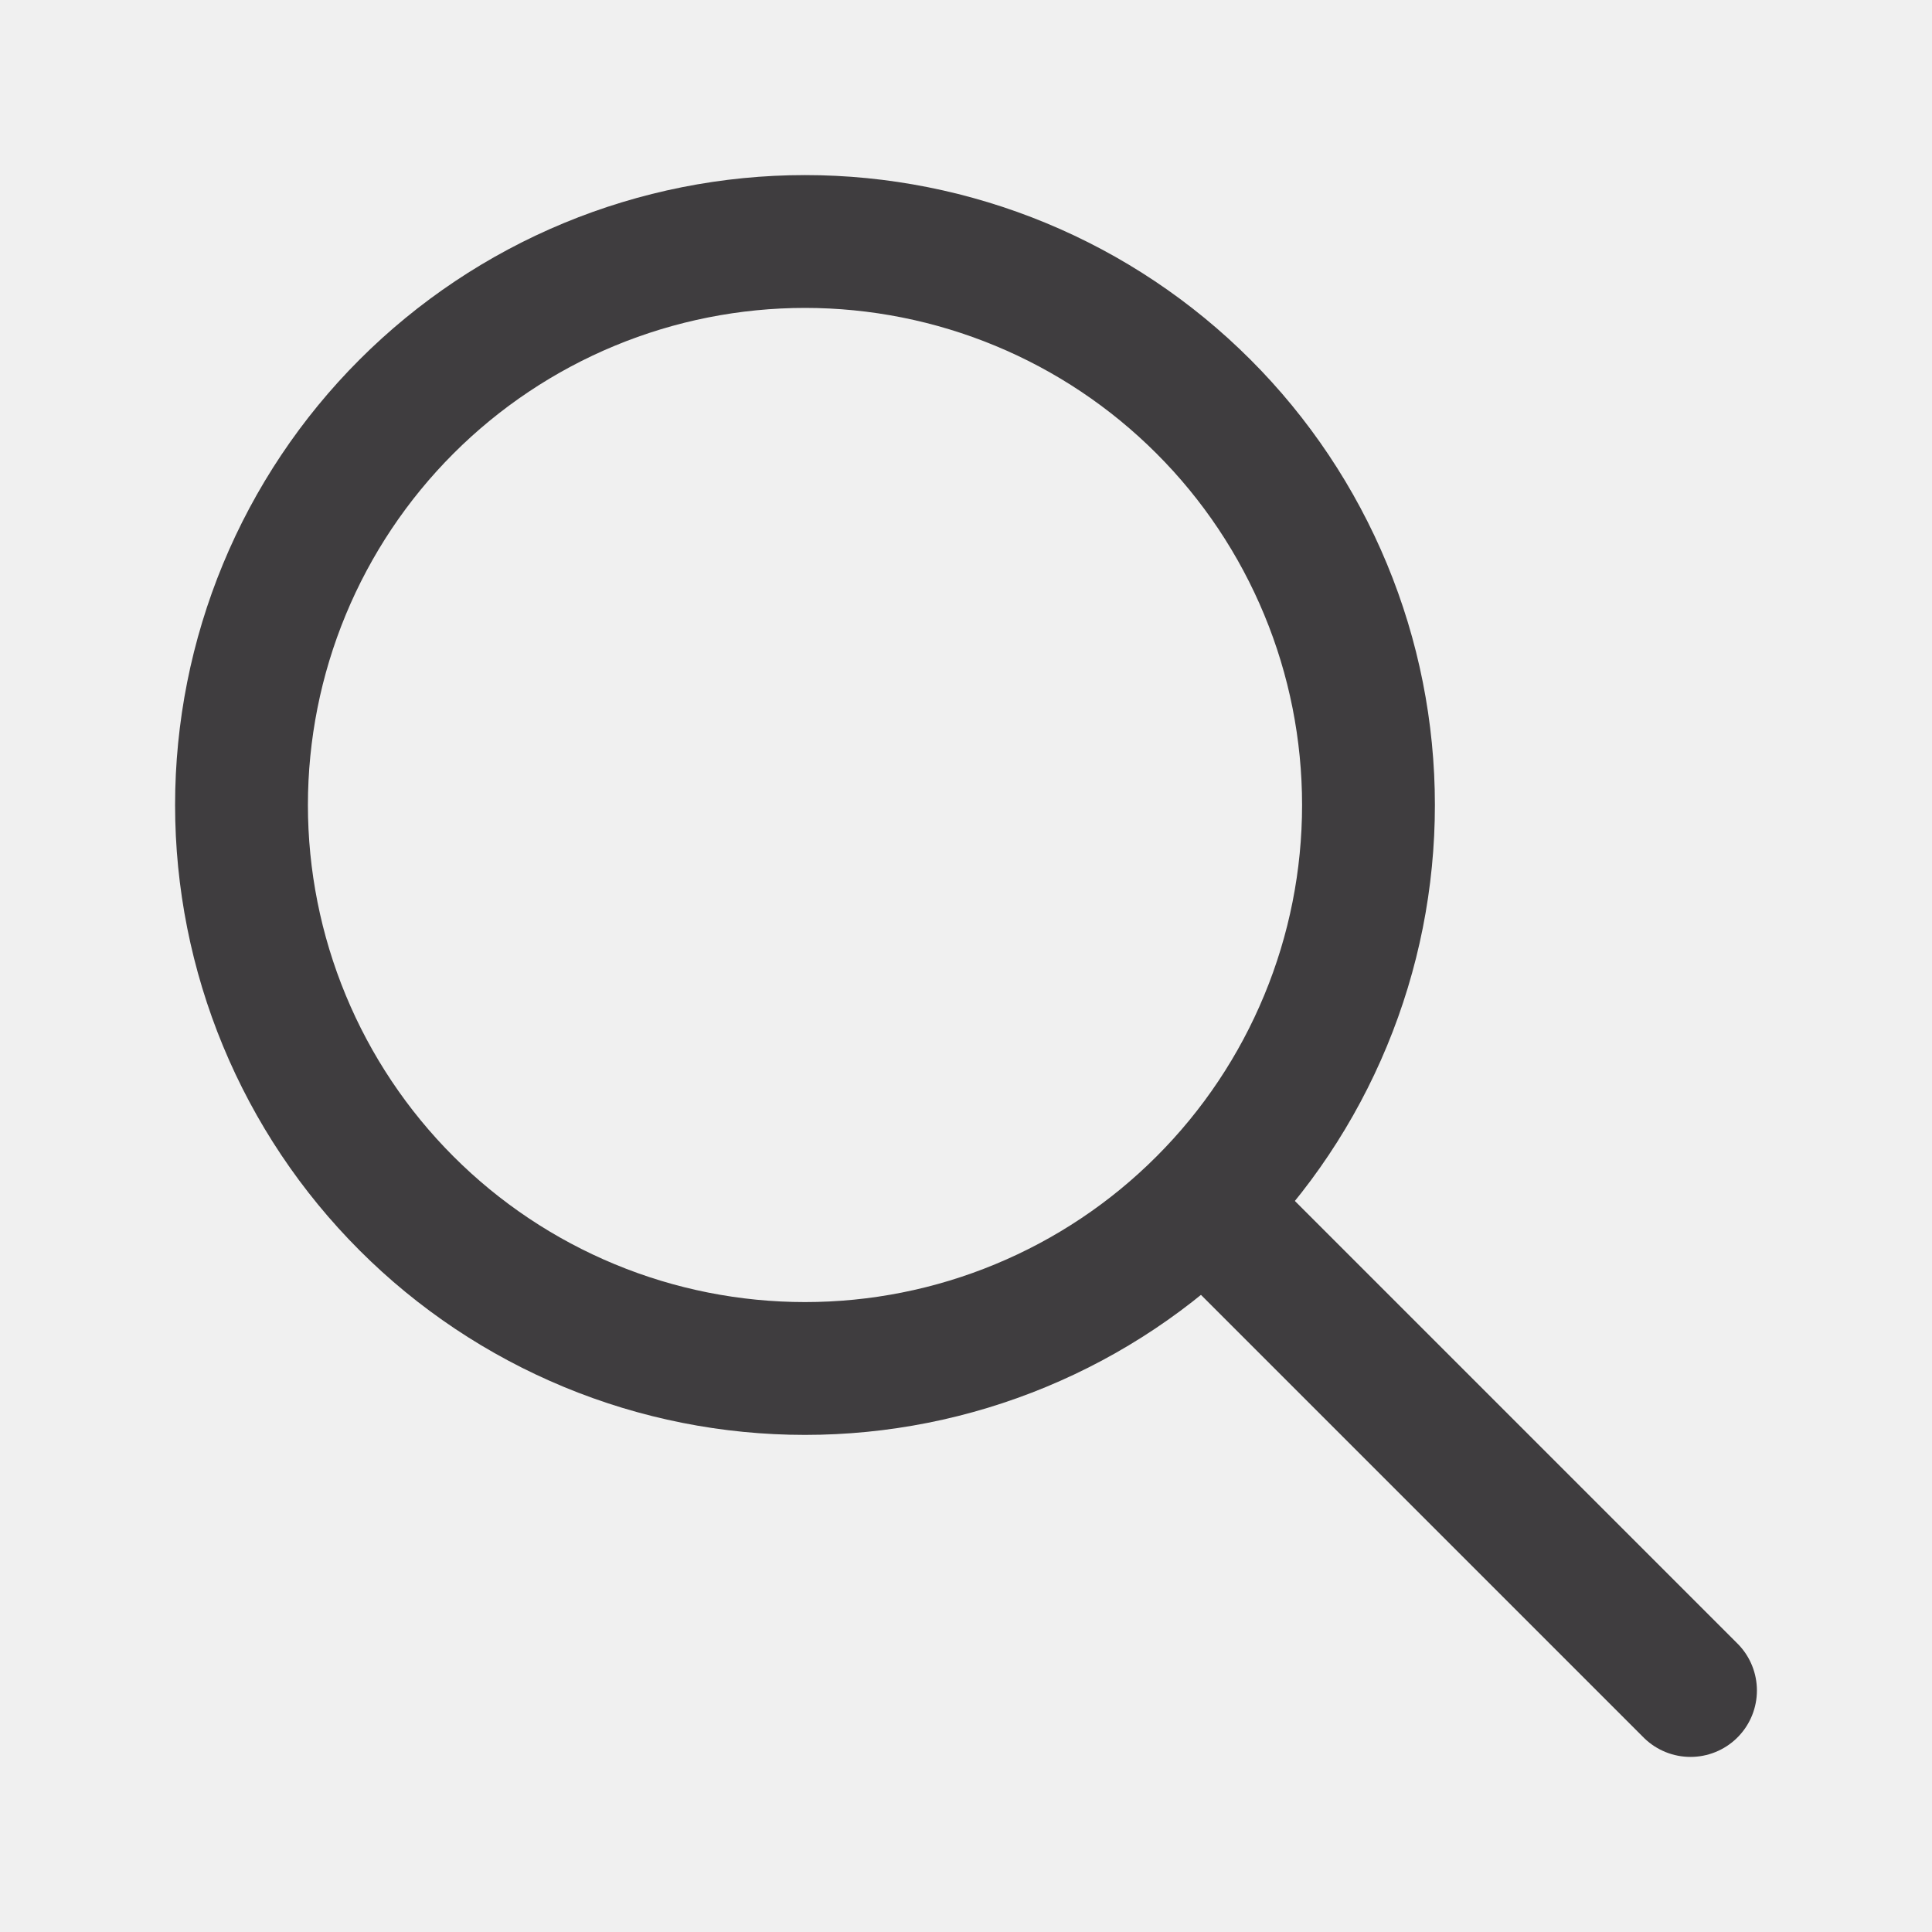
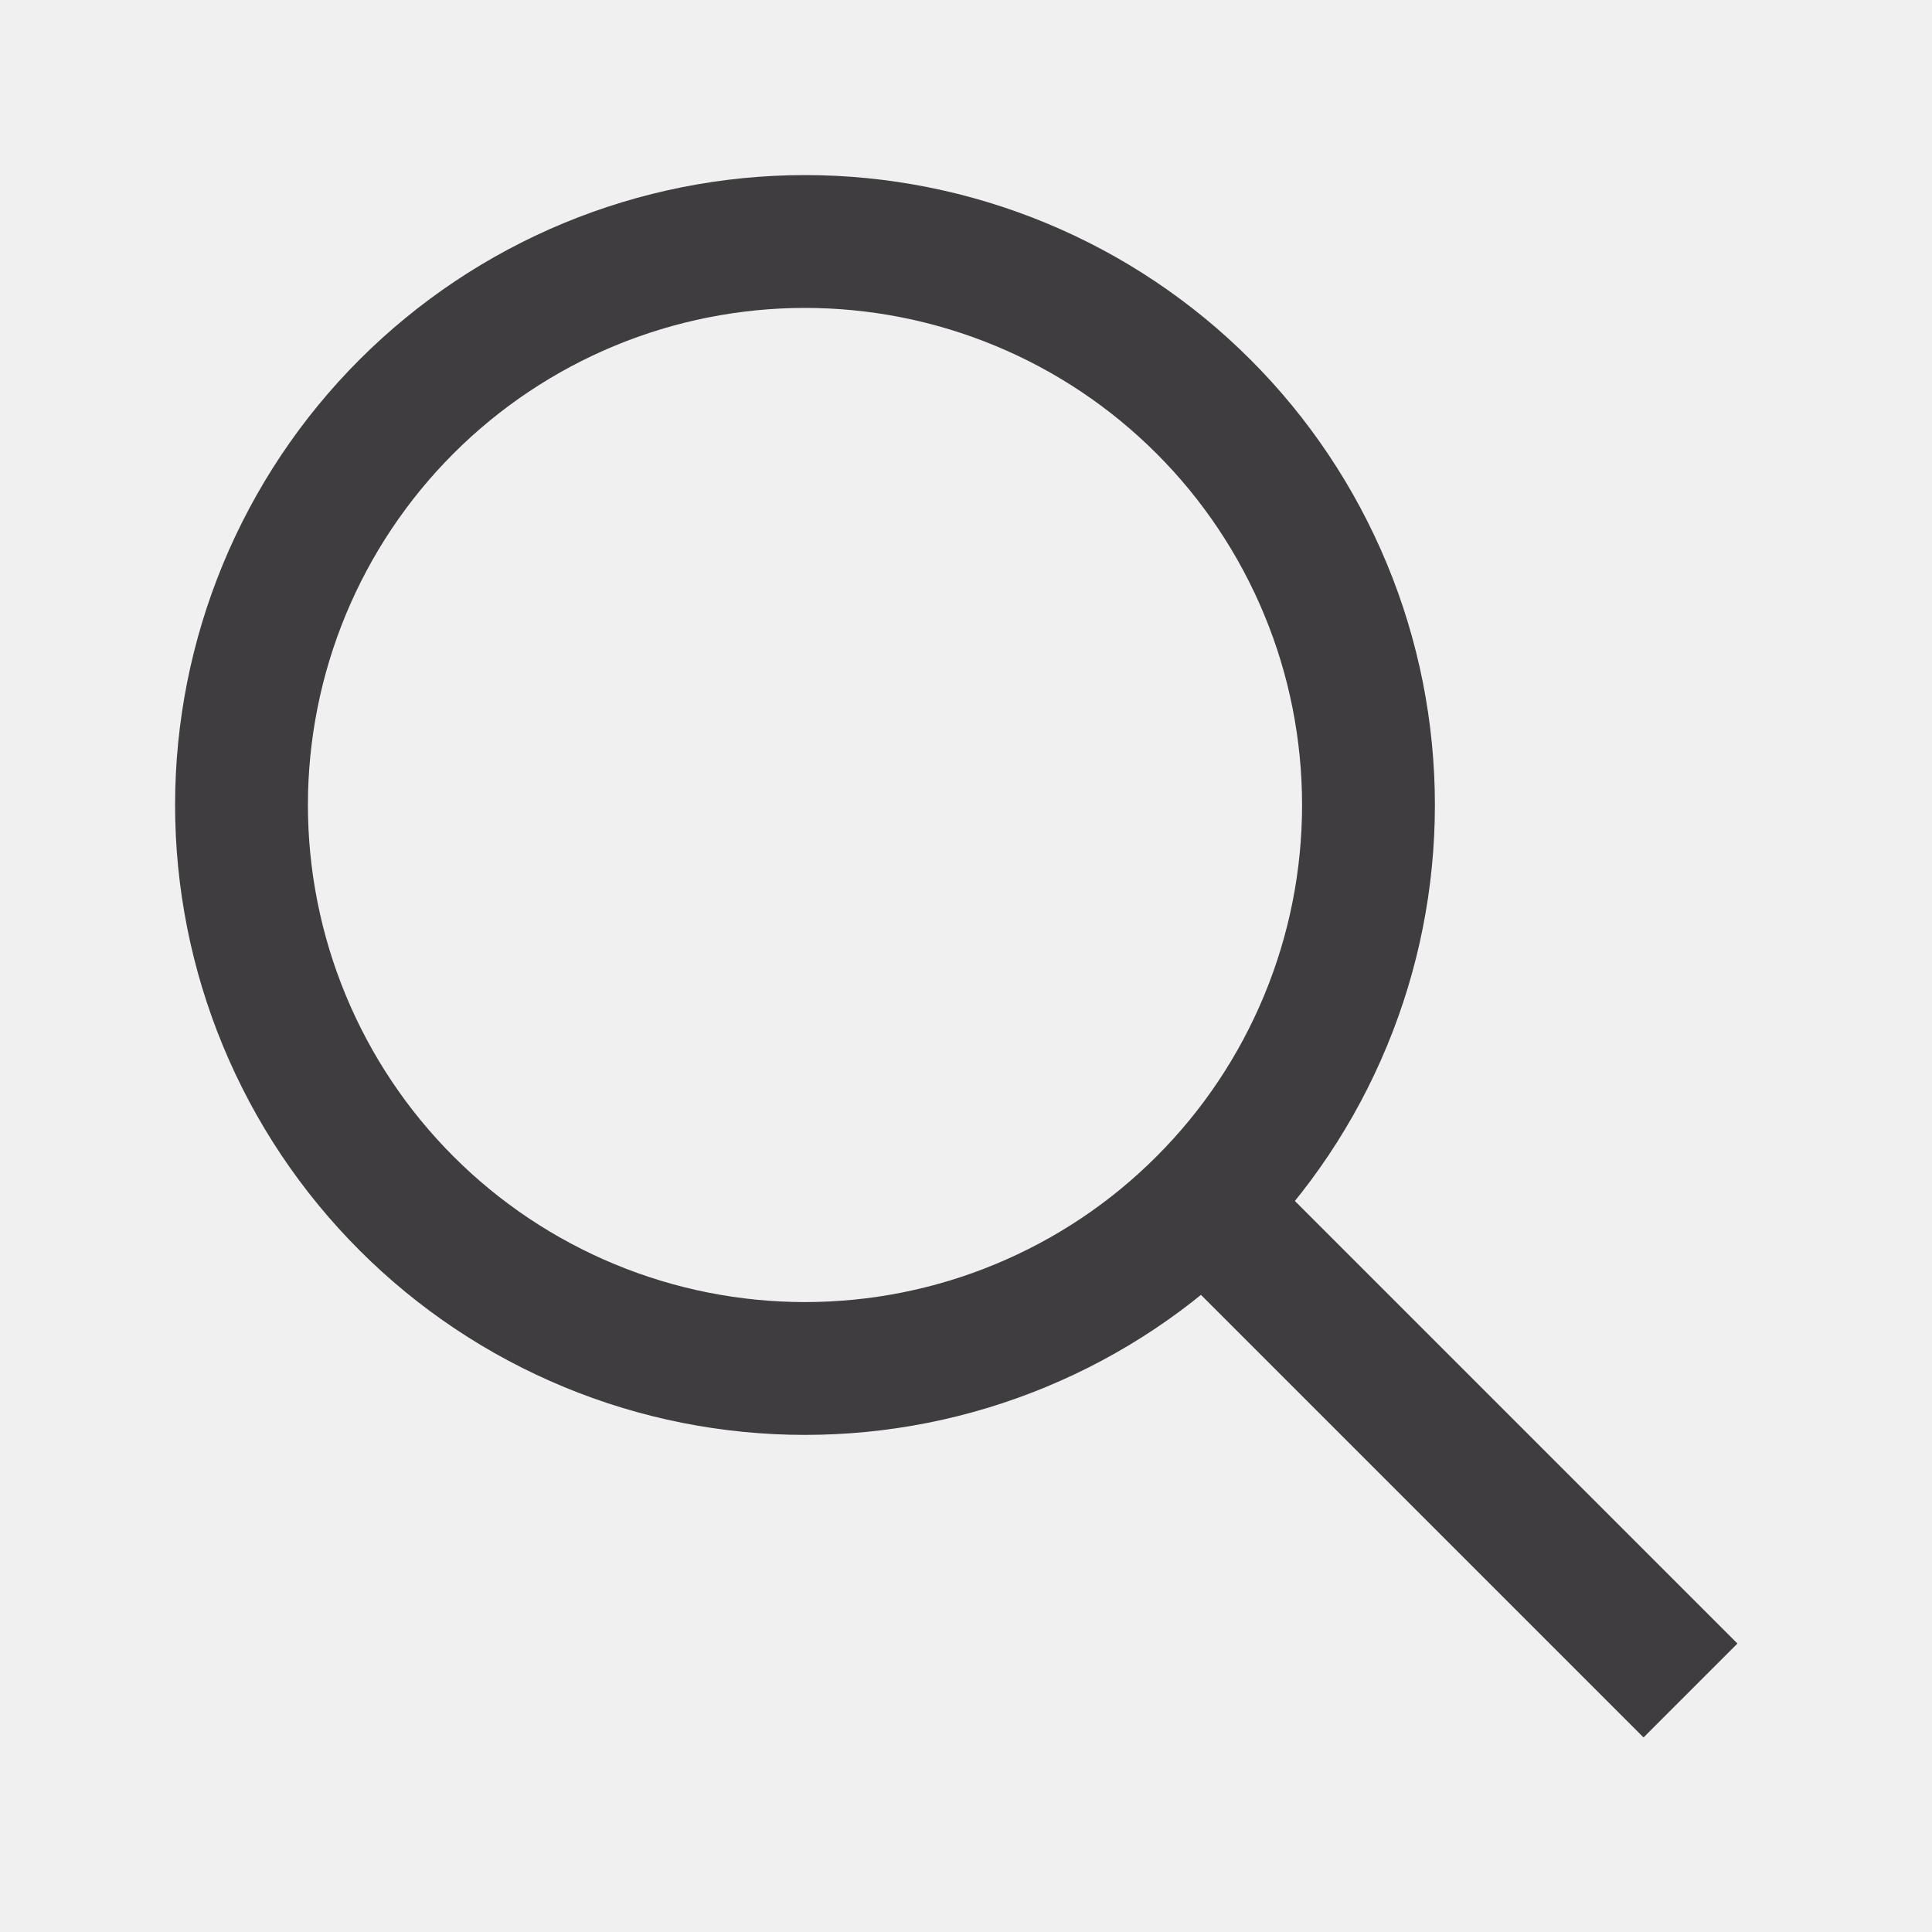
<svg xmlns="http://www.w3.org/2000/svg" width="40" height="40" viewBox="0 0 40 40" fill="none">
  <g clip-path="url(#clip0_2053_1248)">
-     <path d="M5 16.667C5 18.199 5.302 19.716 5.888 21.131C6.474 22.547 7.334 23.833 8.417 24.916C9.5 26 10.787 26.859 12.202 27.445C13.617 28.032 15.135 28.333 16.667 28.333C18.199 28.333 19.716 28.032 21.131 27.445C22.547 26.859 23.833 26 24.916 24.916C26 23.833 26.859 22.547 27.445 21.131C28.032 19.716 28.333 18.199 28.333 16.667C28.333 15.135 28.032 13.617 27.445 12.202C26.859 10.787 26 9.5 24.916 8.417C23.833 7.334 22.547 6.474 21.131 5.888C19.716 5.302 18.199 5 16.667 5C15.135 5 13.617 5.302 12.202 5.888C10.787 6.474 9.5 7.334 8.417 8.417C7.334 9.5 6.474 10.787 5.888 12.202C5.302 13.617 5 15.135 5 16.667Z" stroke="#3F3D3F" stroke-width="2.75" stroke-linecap="round" stroke-linejoin="round" />
-     <path d="M35 35L25 25" stroke="#3F3D3F" stroke-width="2.75" stroke-linecap="round" stroke-linejoin="round" />
+     <path d="M5 16.667C5 18.199 5.302 19.716 5.888 21.131C6.474 22.547 7.334 23.833 8.417 24.916C9.5 26 10.787 26.859 12.202 27.445C13.617 28.032 15.135 28.333 16.667 28.333C18.199 28.333 19.716 28.032 21.131 27.445C22.547 26.859 23.833 26 24.916 24.916C26 23.833 26.859 22.547 27.445 21.131C28.032 19.716 28.333 18.199 28.333 16.667C28.333 15.135 28.032 13.617 27.445 12.202C26.859 10.787 26 9.5 24.916 8.417C23.833 7.334 22.547 6.474 21.131 5.888C19.716 5.302 18.199 5 16.667 5C15.135 5 13.617 5.302 12.202 5.888C10.787 6.474 9.5 7.334 8.417 8.417C7.334 9.5 6.474 10.787 5.888 12.202C5.302 13.617 5 15.135 5 16.667Z" stroke="#3F3D3F" stroke-width="2.75" strokeLinecap="round" strokeLinejoin="round" />
+     <path d="M35 35L25 25" stroke="#3F3D3F" stroke-width="2.75" strokeLinecap="round" strokeLinejoin="round" />
  </g>
  <defs>
    <clipPath id="clip0_2053_1248">
      <rect width="40" height="40" fill="white" />
    </clipPath>
  </defs>
</svg>
